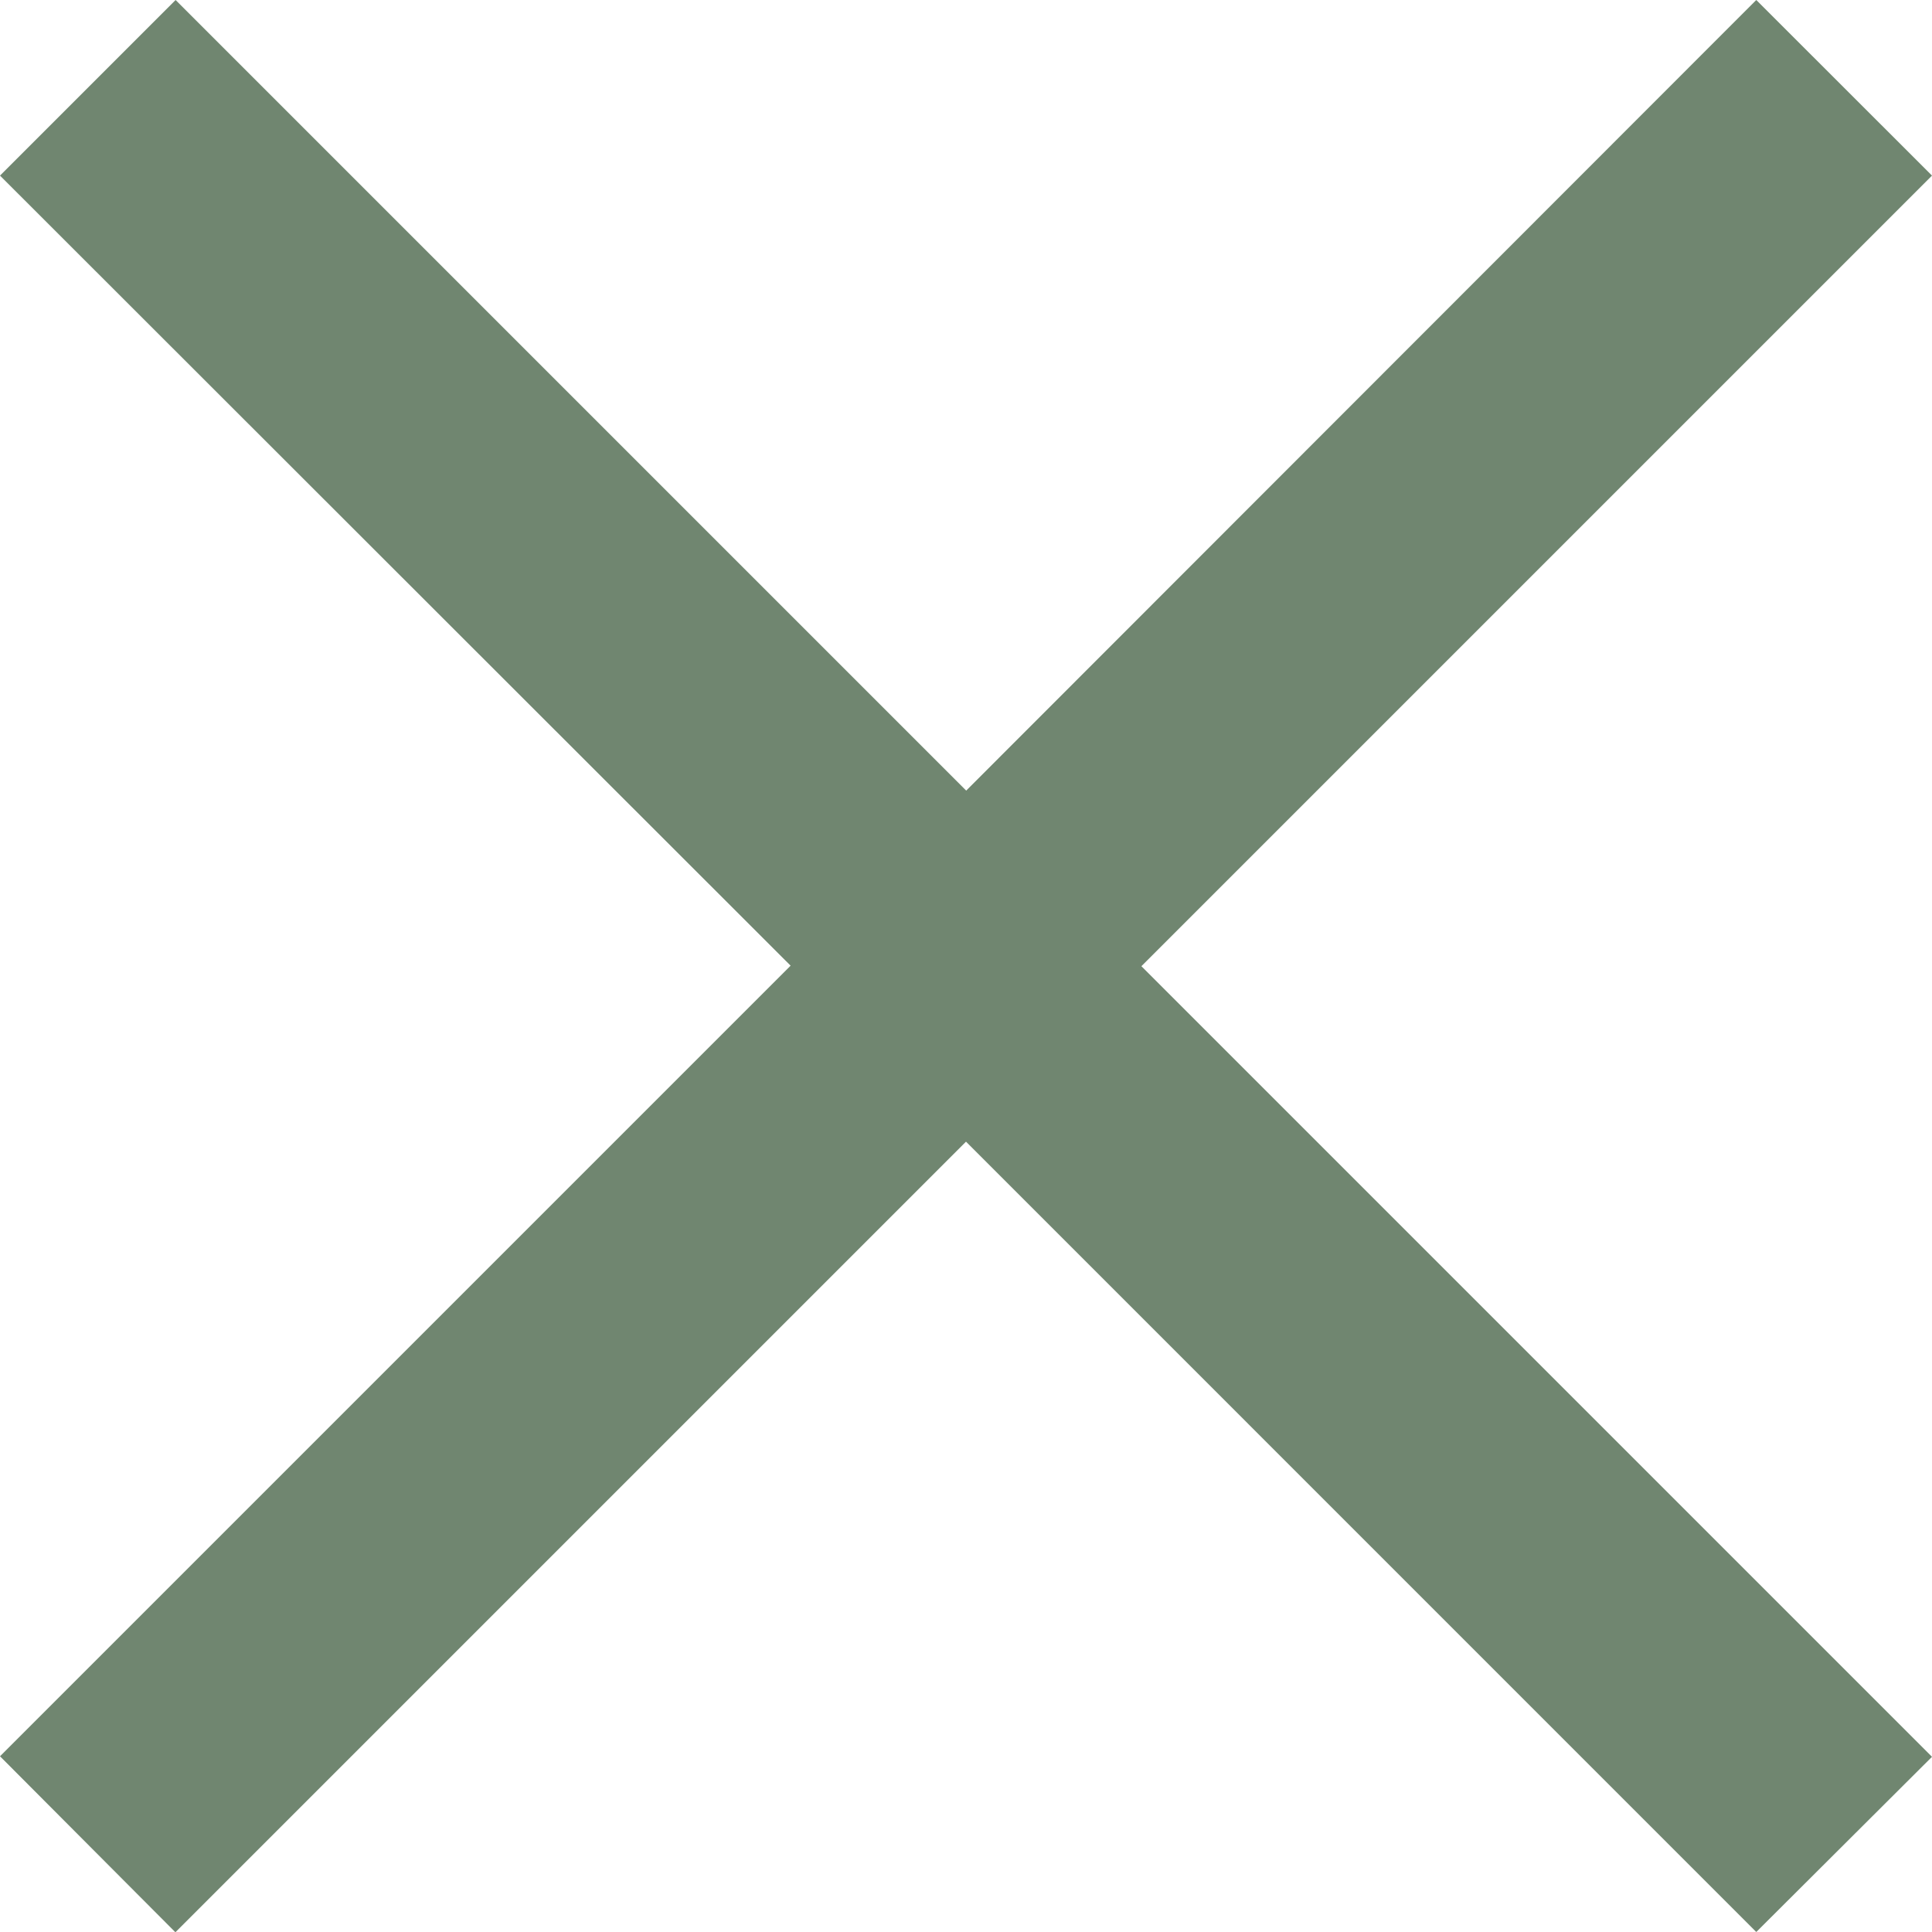
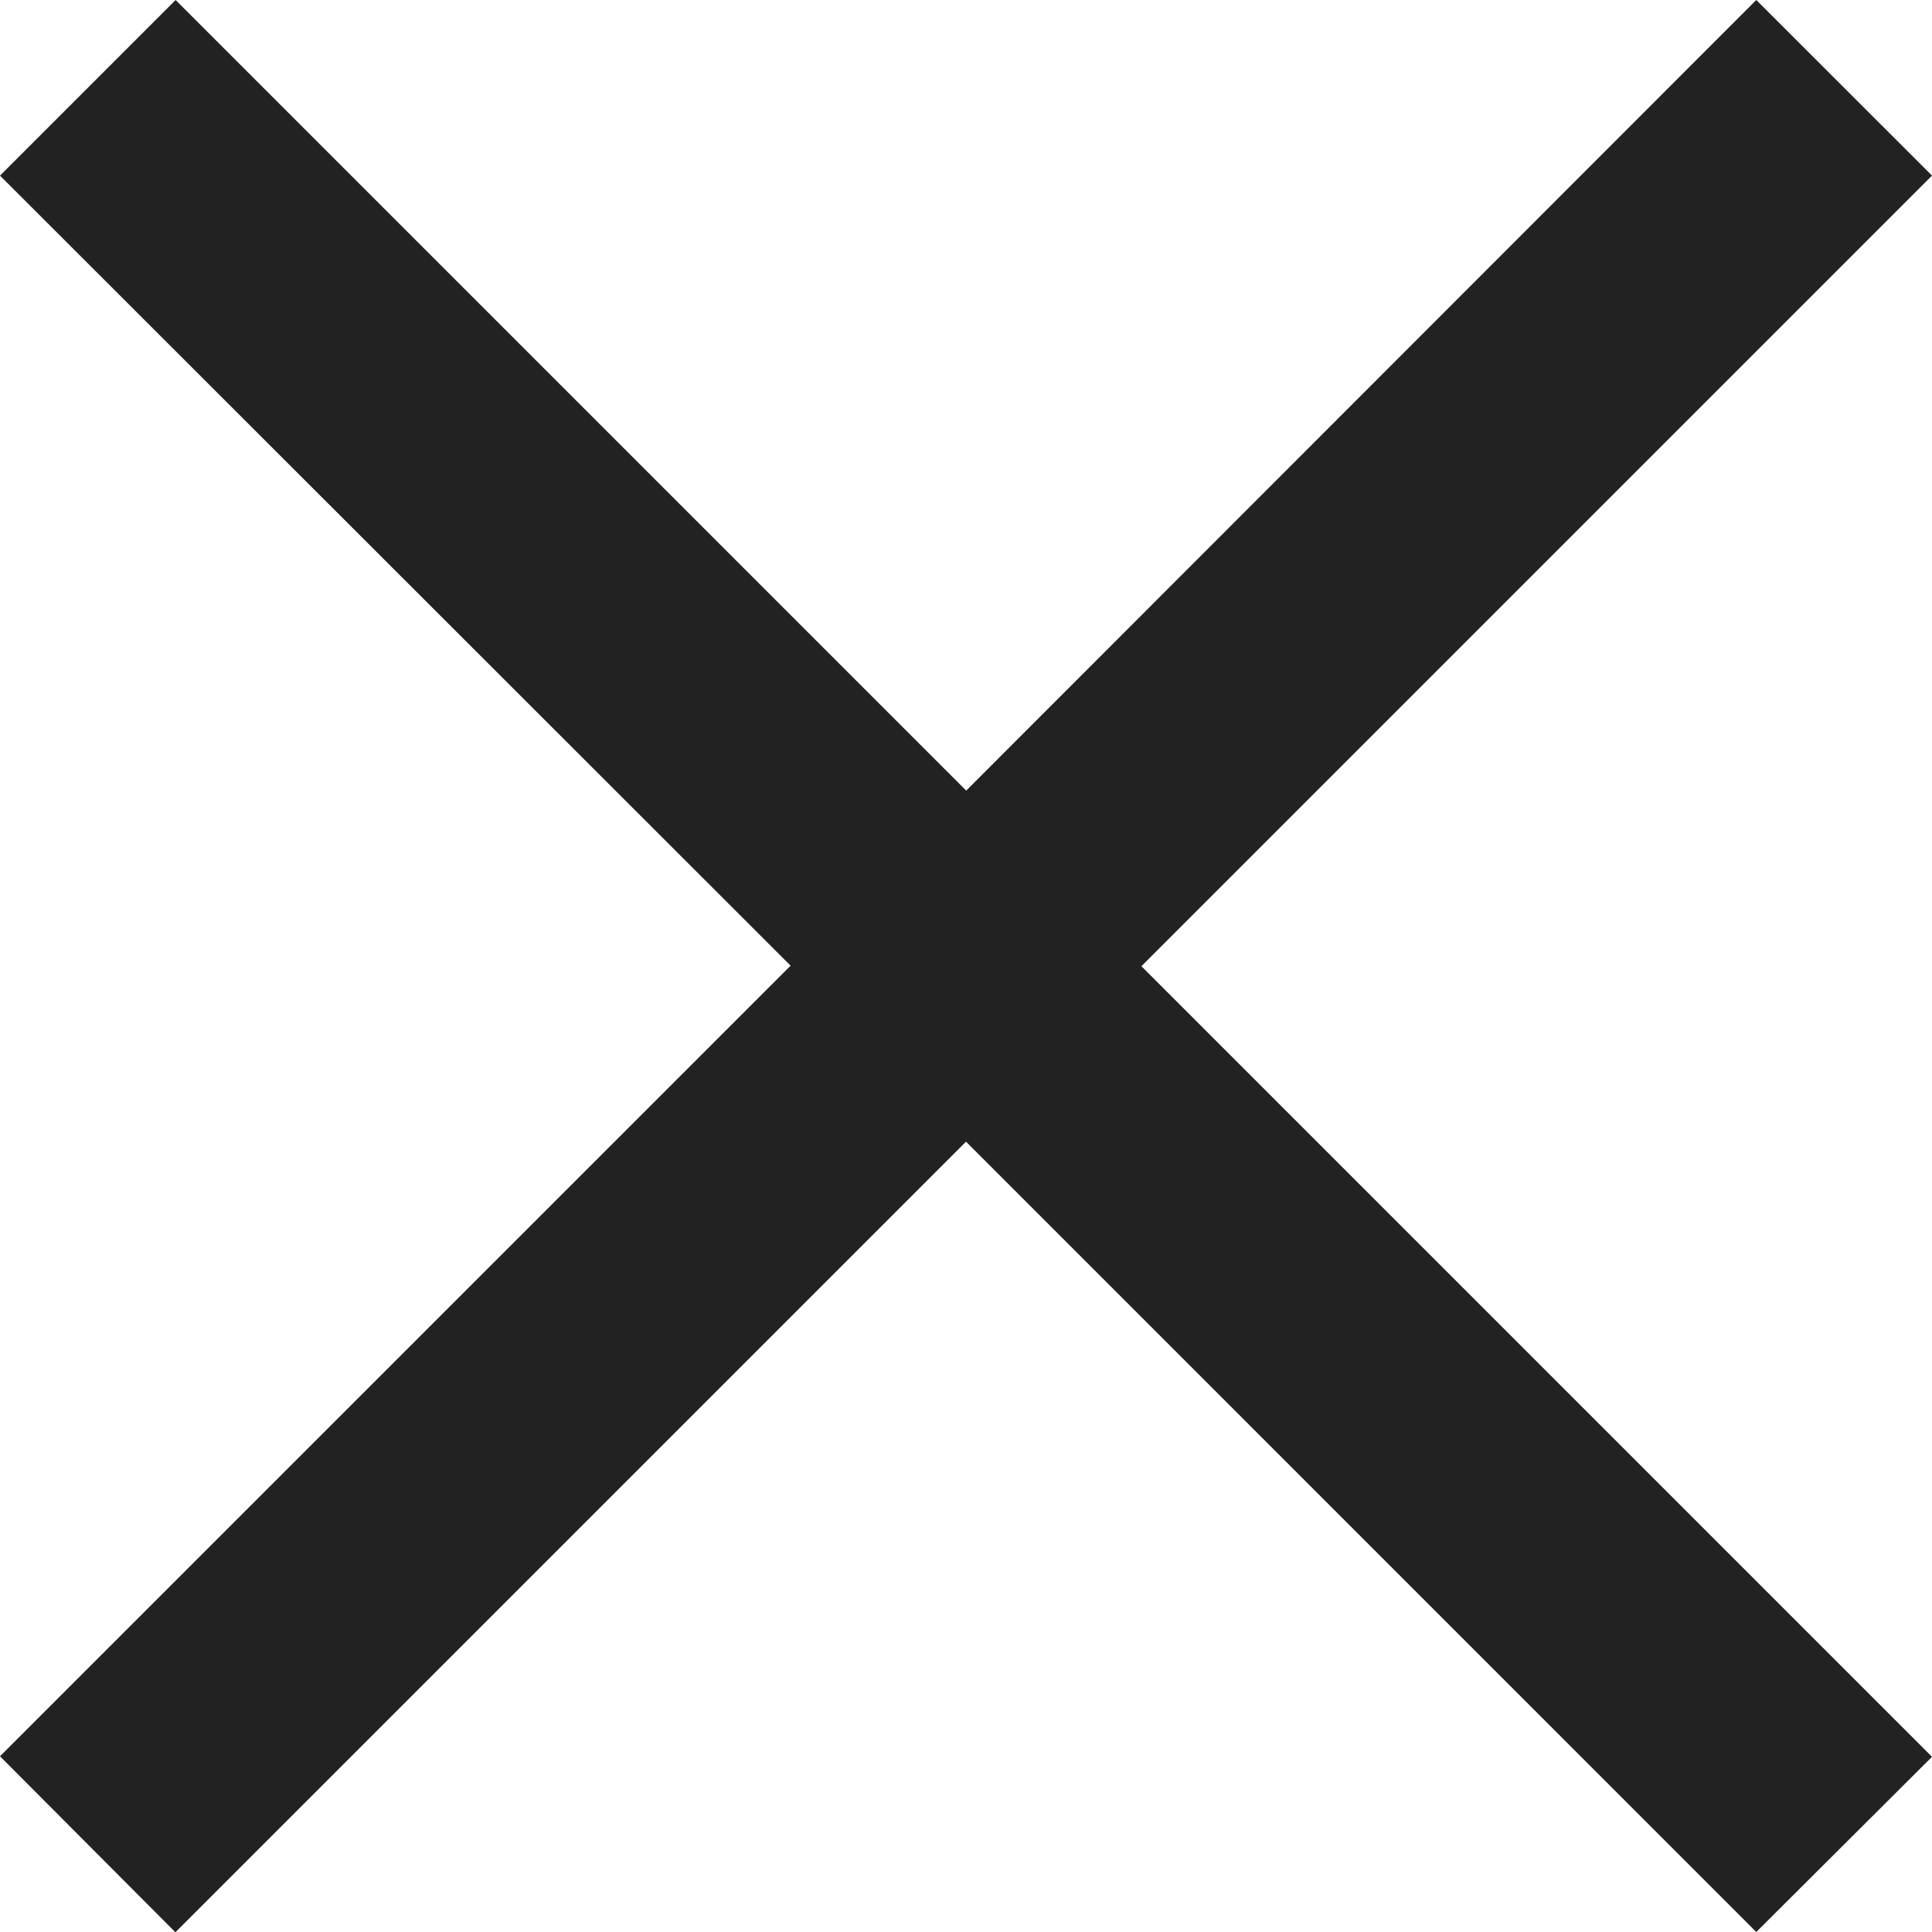
<svg xmlns="http://www.w3.org/2000/svg" width="29.08" height="29.08">
-   <path d="M14.54 17.184l-11.9 11.9L0 26.435l11.9-11.9L0 2.643 2.643 0l11.9 11.9L26.435 0l2.645 2.643-11.9 11.9 11.9 11.9-2.645 2.637z" fill="#708670" />
+   <path d="M14.54 17.184l-11.9 11.9L0 26.435l11.9-11.9L0 2.643 2.643 0l11.9 11.9L26.435 0l2.645 2.643-11.9 11.9 11.9 11.9-2.645 2.637z" fill="#222222" />
</svg>
